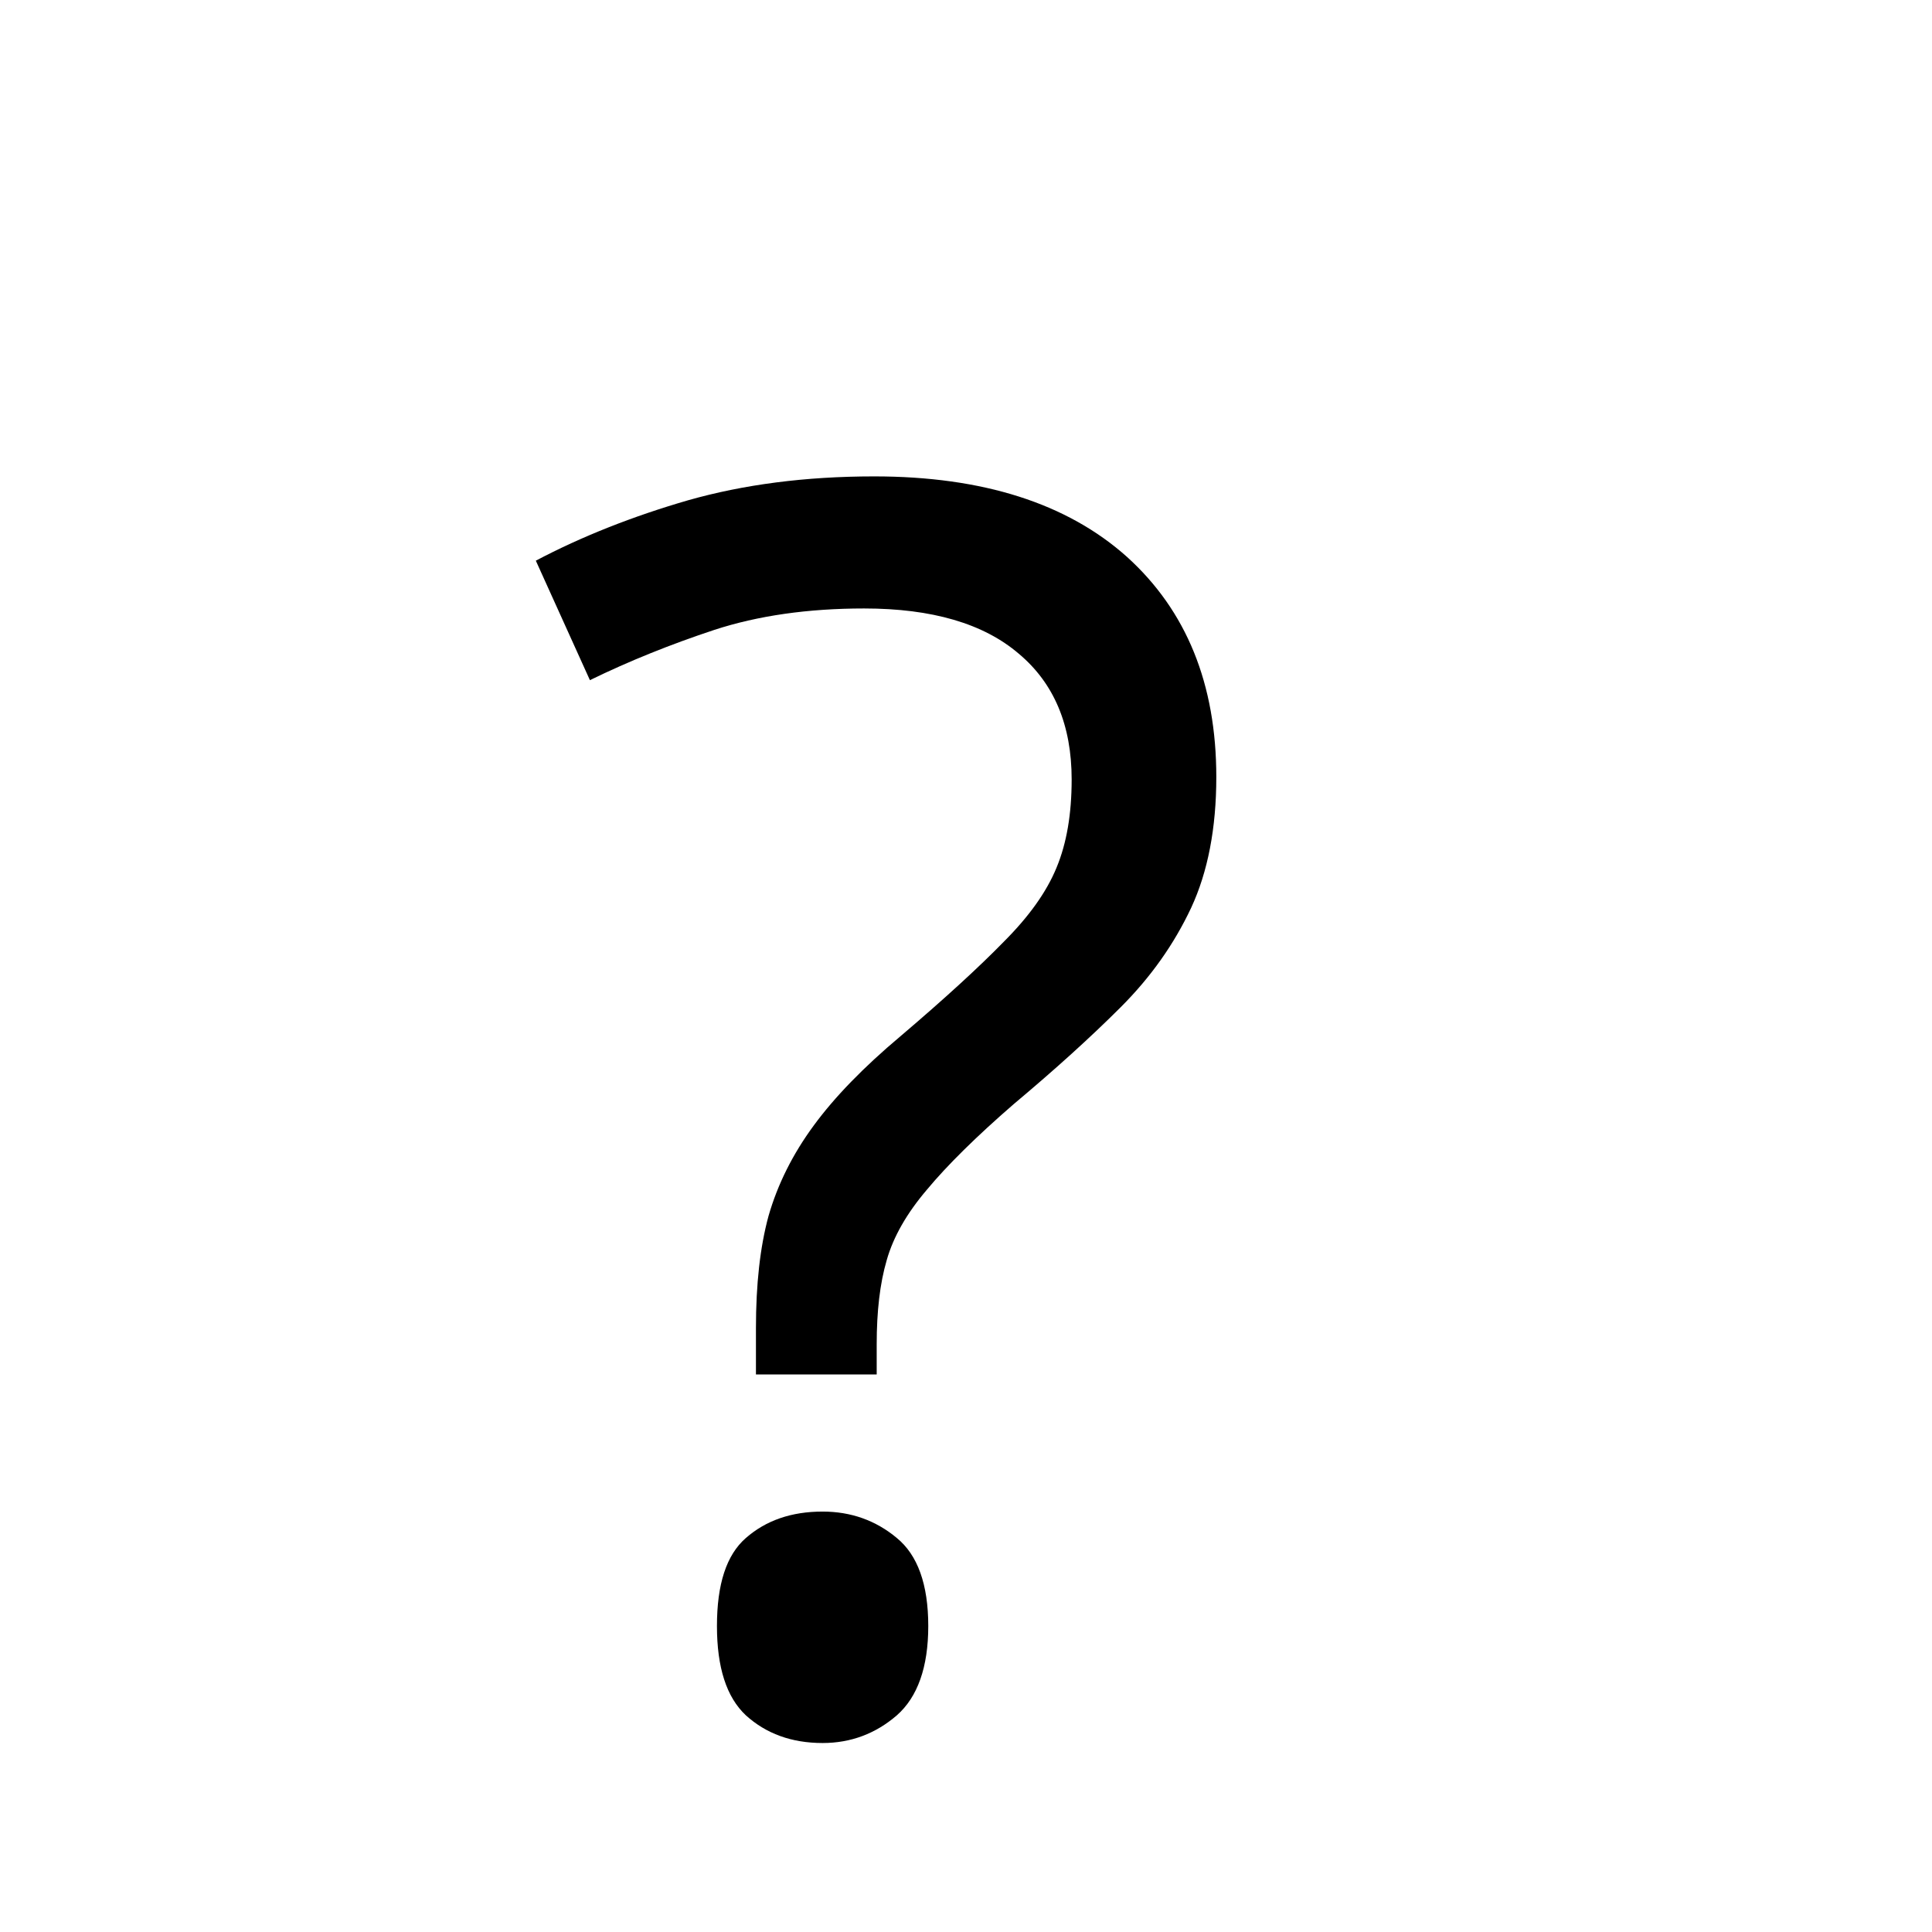
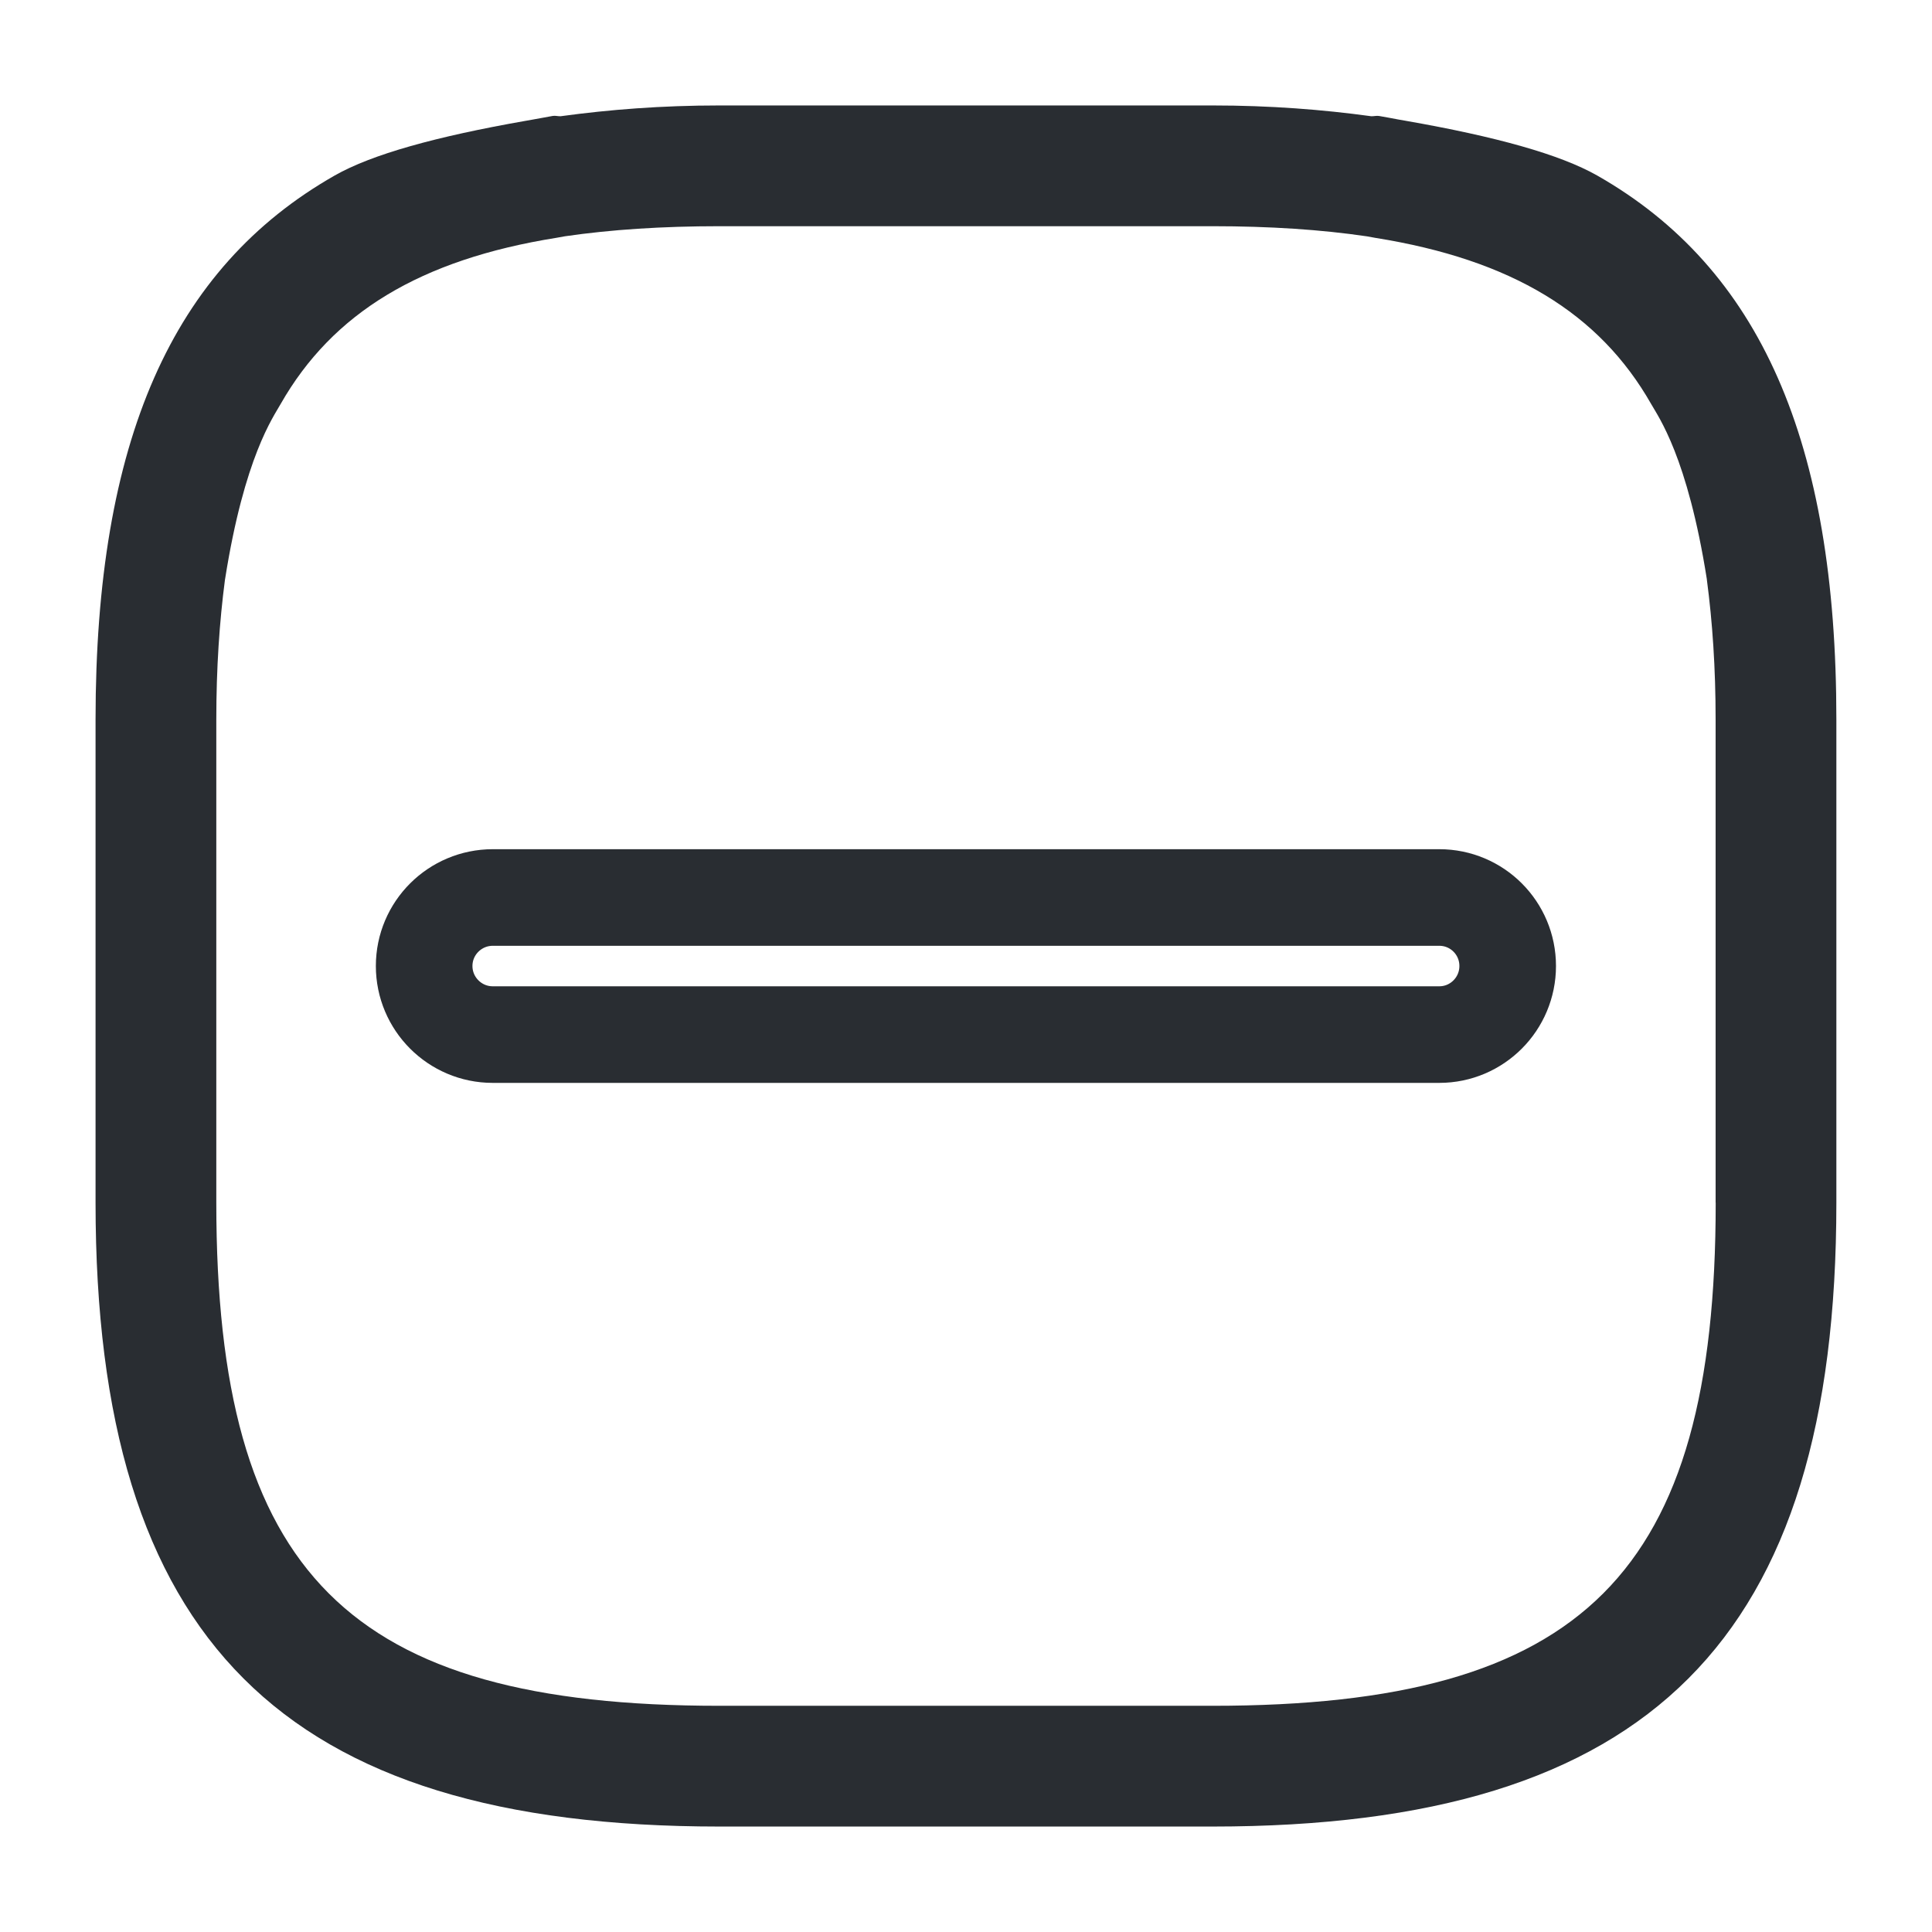
<svg xmlns="http://www.w3.org/2000/svg" version="1.1" id="Vrstva_1" x="0px" y="0px" width="24px" height="24px" viewBox="0 0 24 24" enable-background="new 0 0 24 24" xml:space="preserve">
-   <defs id="defs13" />
-   <text xml:space="preserve" style="font-style:normal;font-variant:normal;font-weight:normal;font-stretch:normal;font-size:21.333px;line-height:1.25;font-family:sans-serif;-inkscape-font-specification:sans-serif;letter-spacing:0px;word-spacing:0px;fill:#000000;fill-opacity:1;stroke:none" x="6.407" y="21.356" id="text827">
-     <tspan id="tspan825" x="6.407" y="21.356">?</tspan>
-   </text>
+   <g>
+     <g>
+       <path fill="none" stroke="#292D32" stroke-width="1.2" stroke-miterlimit="10" d="M5.269,12c0-0.47,0.382-0.851,0.853-0.851    h11.757c0.471,0,0.85,0.381,0.85,0.851l0,0c0,0.469-0.379,0.852-0.85,0.852H6.121C5.65,12.852,5.269,12.469,5.269,12L5.269,12z" />
+     </g>
+   </g>
+   <path fill="#292D32" d="M19.842,2.181c-0.463-0.263-1.258-0.484-2.377-0.68c-0.029-0.005-0.057-0.011-0.086-0.015  c-0.086-0.015-0.158-0.031-0.246-0.045c-0.033-0.006-0.064,0.004-0.098,0.003c-0.607-0.083-1.256-0.134-1.973-0.134H12H8.937  c-0.718,0-1.365,0.051-1.974,0.134C6.931,1.445,6.9,1.435,6.867,1.44C6.778,1.455,6.706,1.471,6.62,1.485  C6.591,1.49,6.564,1.496,6.535,1.5c-1.119,0.196-1.914,0.417-2.377,0.68c-2.02,1.15-2.971,3.3-2.971,6.76v6  c0,5.43,2.32,7.75,7.75,7.75h1.291h0.568h0.762H12h0.441h0.762h0.568h1.291c5.43,0,7.75-2.32,7.75-7.75v-6  C22.813,5.48,21.861,3.331,19.842,2.181z M21.313,14.94c0,4.609-1.641,6.25-6.25,6.25H12H8.937c-4.609,0-6.25-1.641-6.25-6.25v-6  c0-0.643,0.039-1.215,0.108-1.742c0-0.001,0.001-0.003,0.001-0.004c0.24-1.52,0.601-2.015,0.69-2.175  C4.13,3.889,5.219,3.225,6.913,2.954c0.036-0.006,0.069-0.012,0.106-0.019C7.589,2.852,8.226,2.81,8.937,2.81H12h3.063  c0.711,0,1.348,0.042,1.918,0.126c0.037,0.007,0.07,0.013,0.105,0.019c1.693,0.271,2.783,0.935,3.426,2.065  c0.09,0.16,0.451,0.655,0.691,2.175c0,0.001,0,0.003,0,0.004c0.07,0.527,0.109,1.1,0.109,1.742V14.94z" />
</svg>
